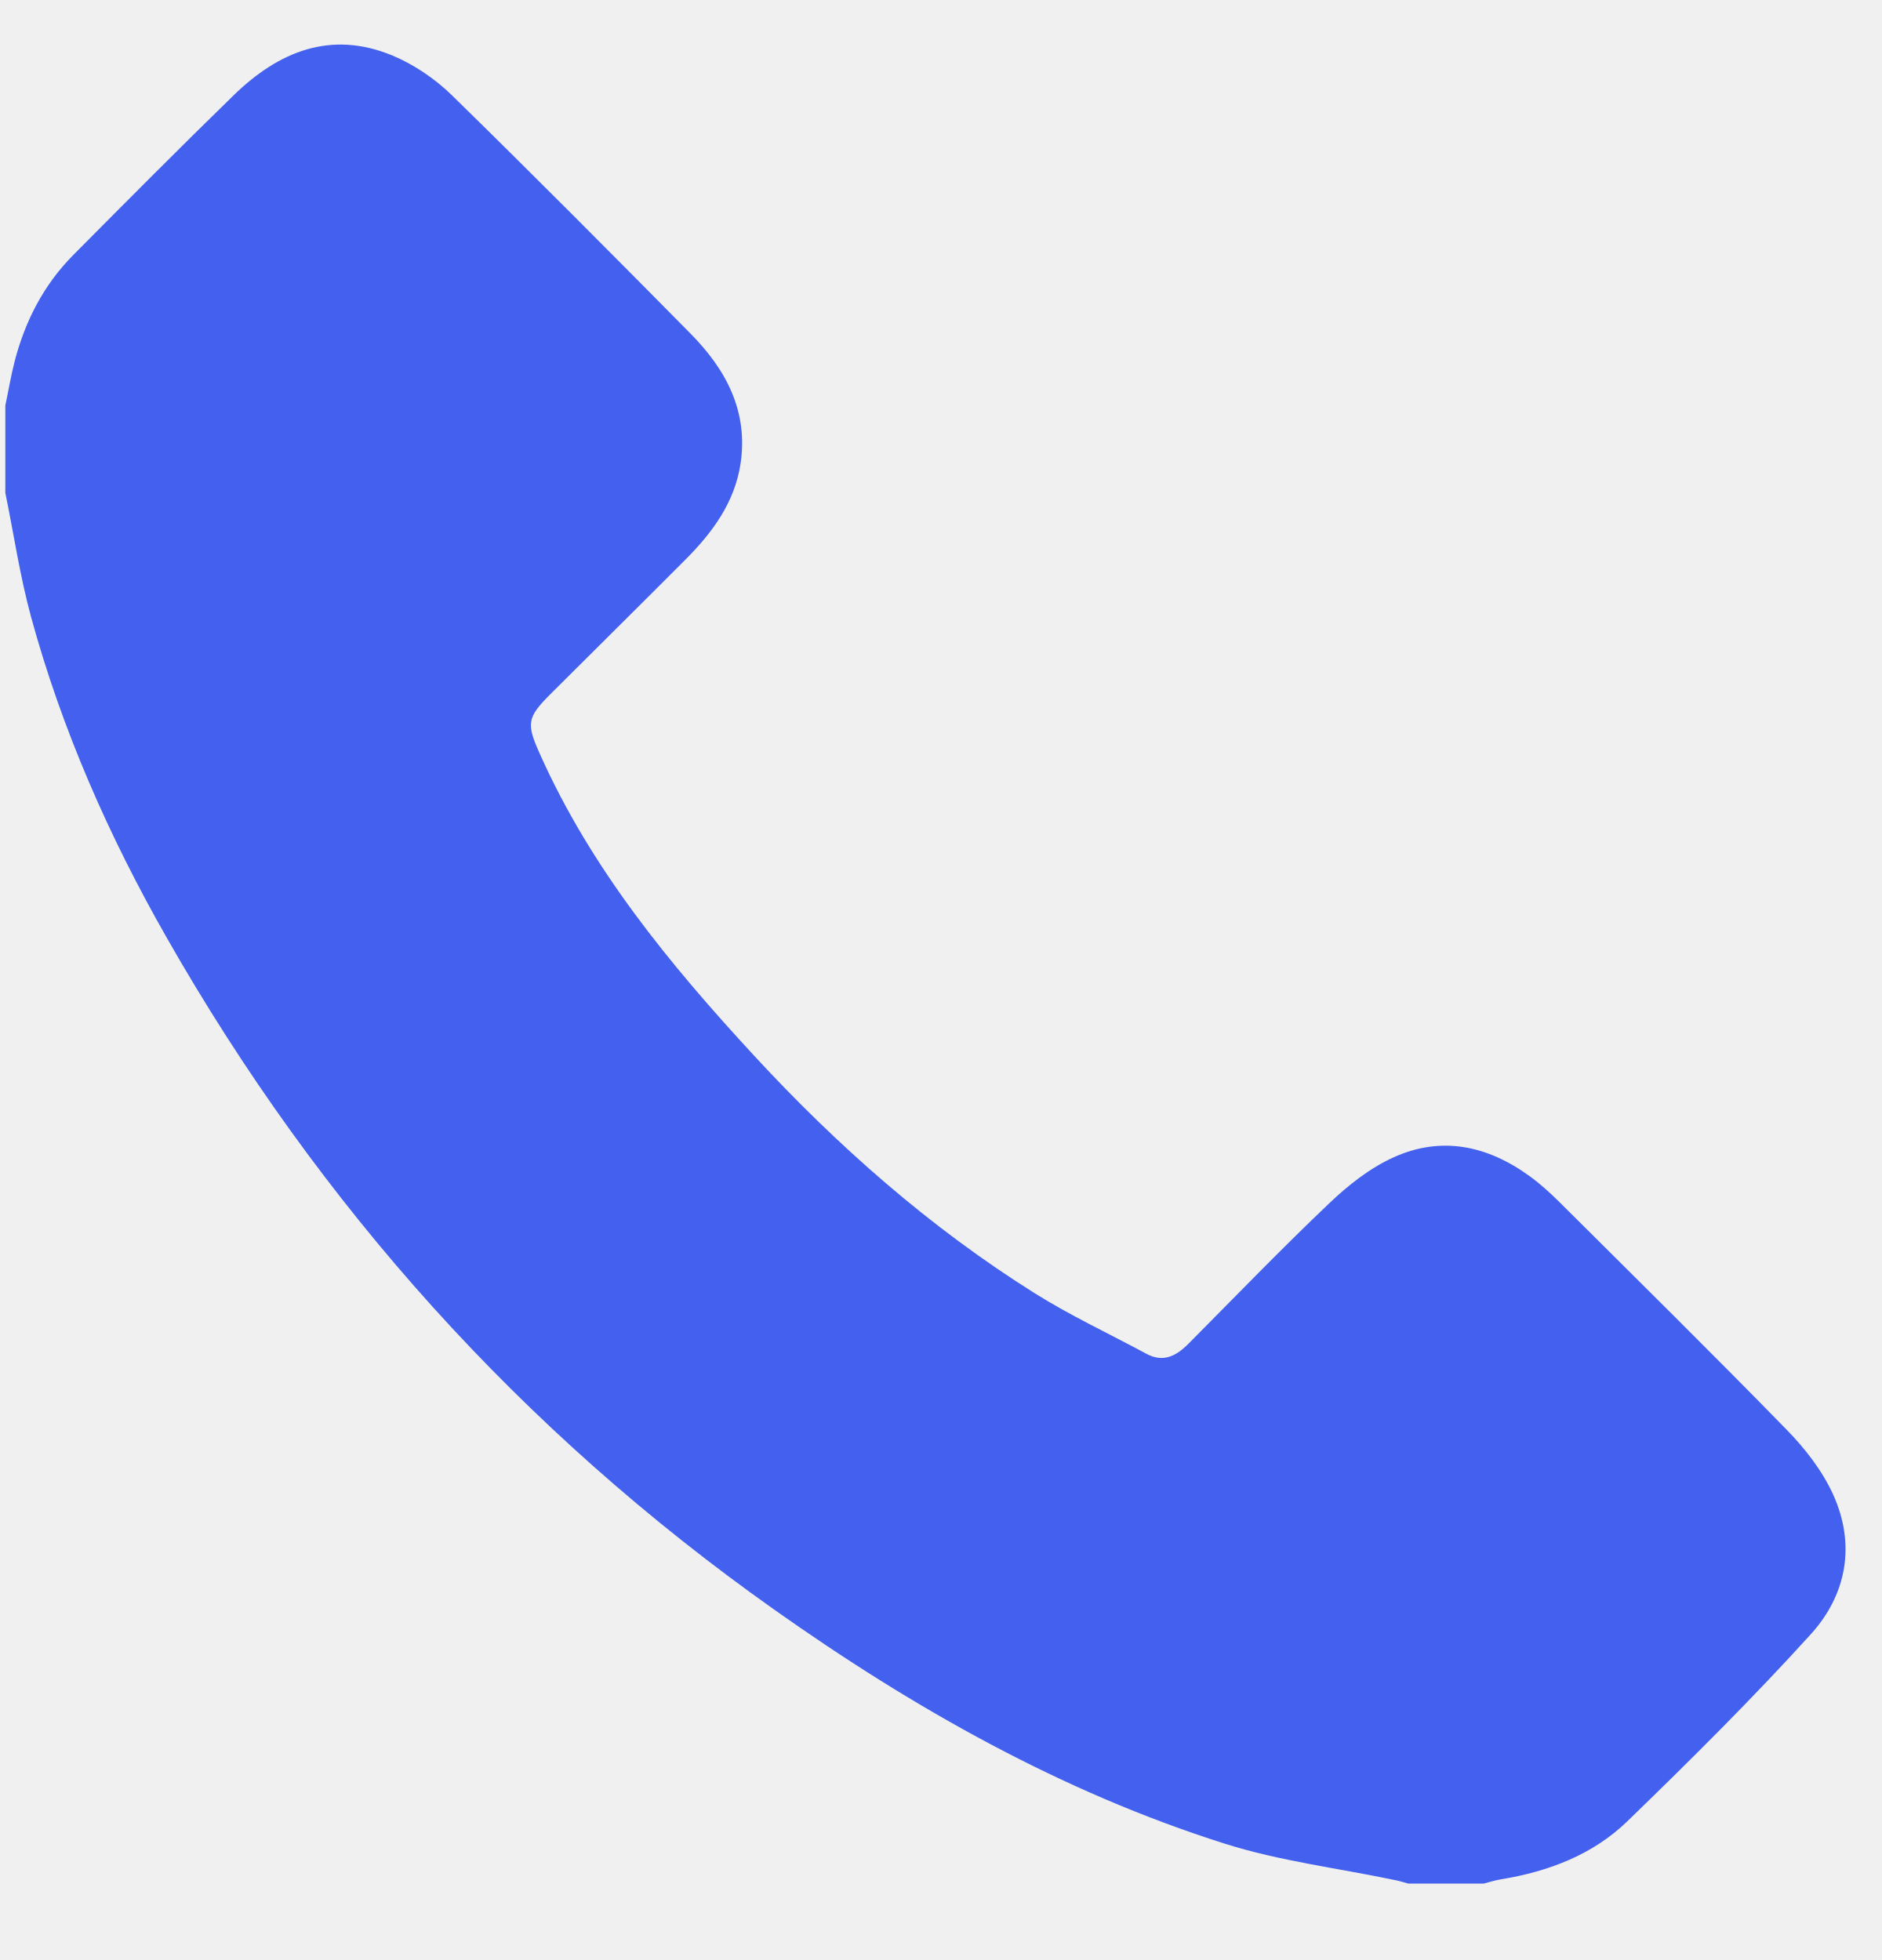
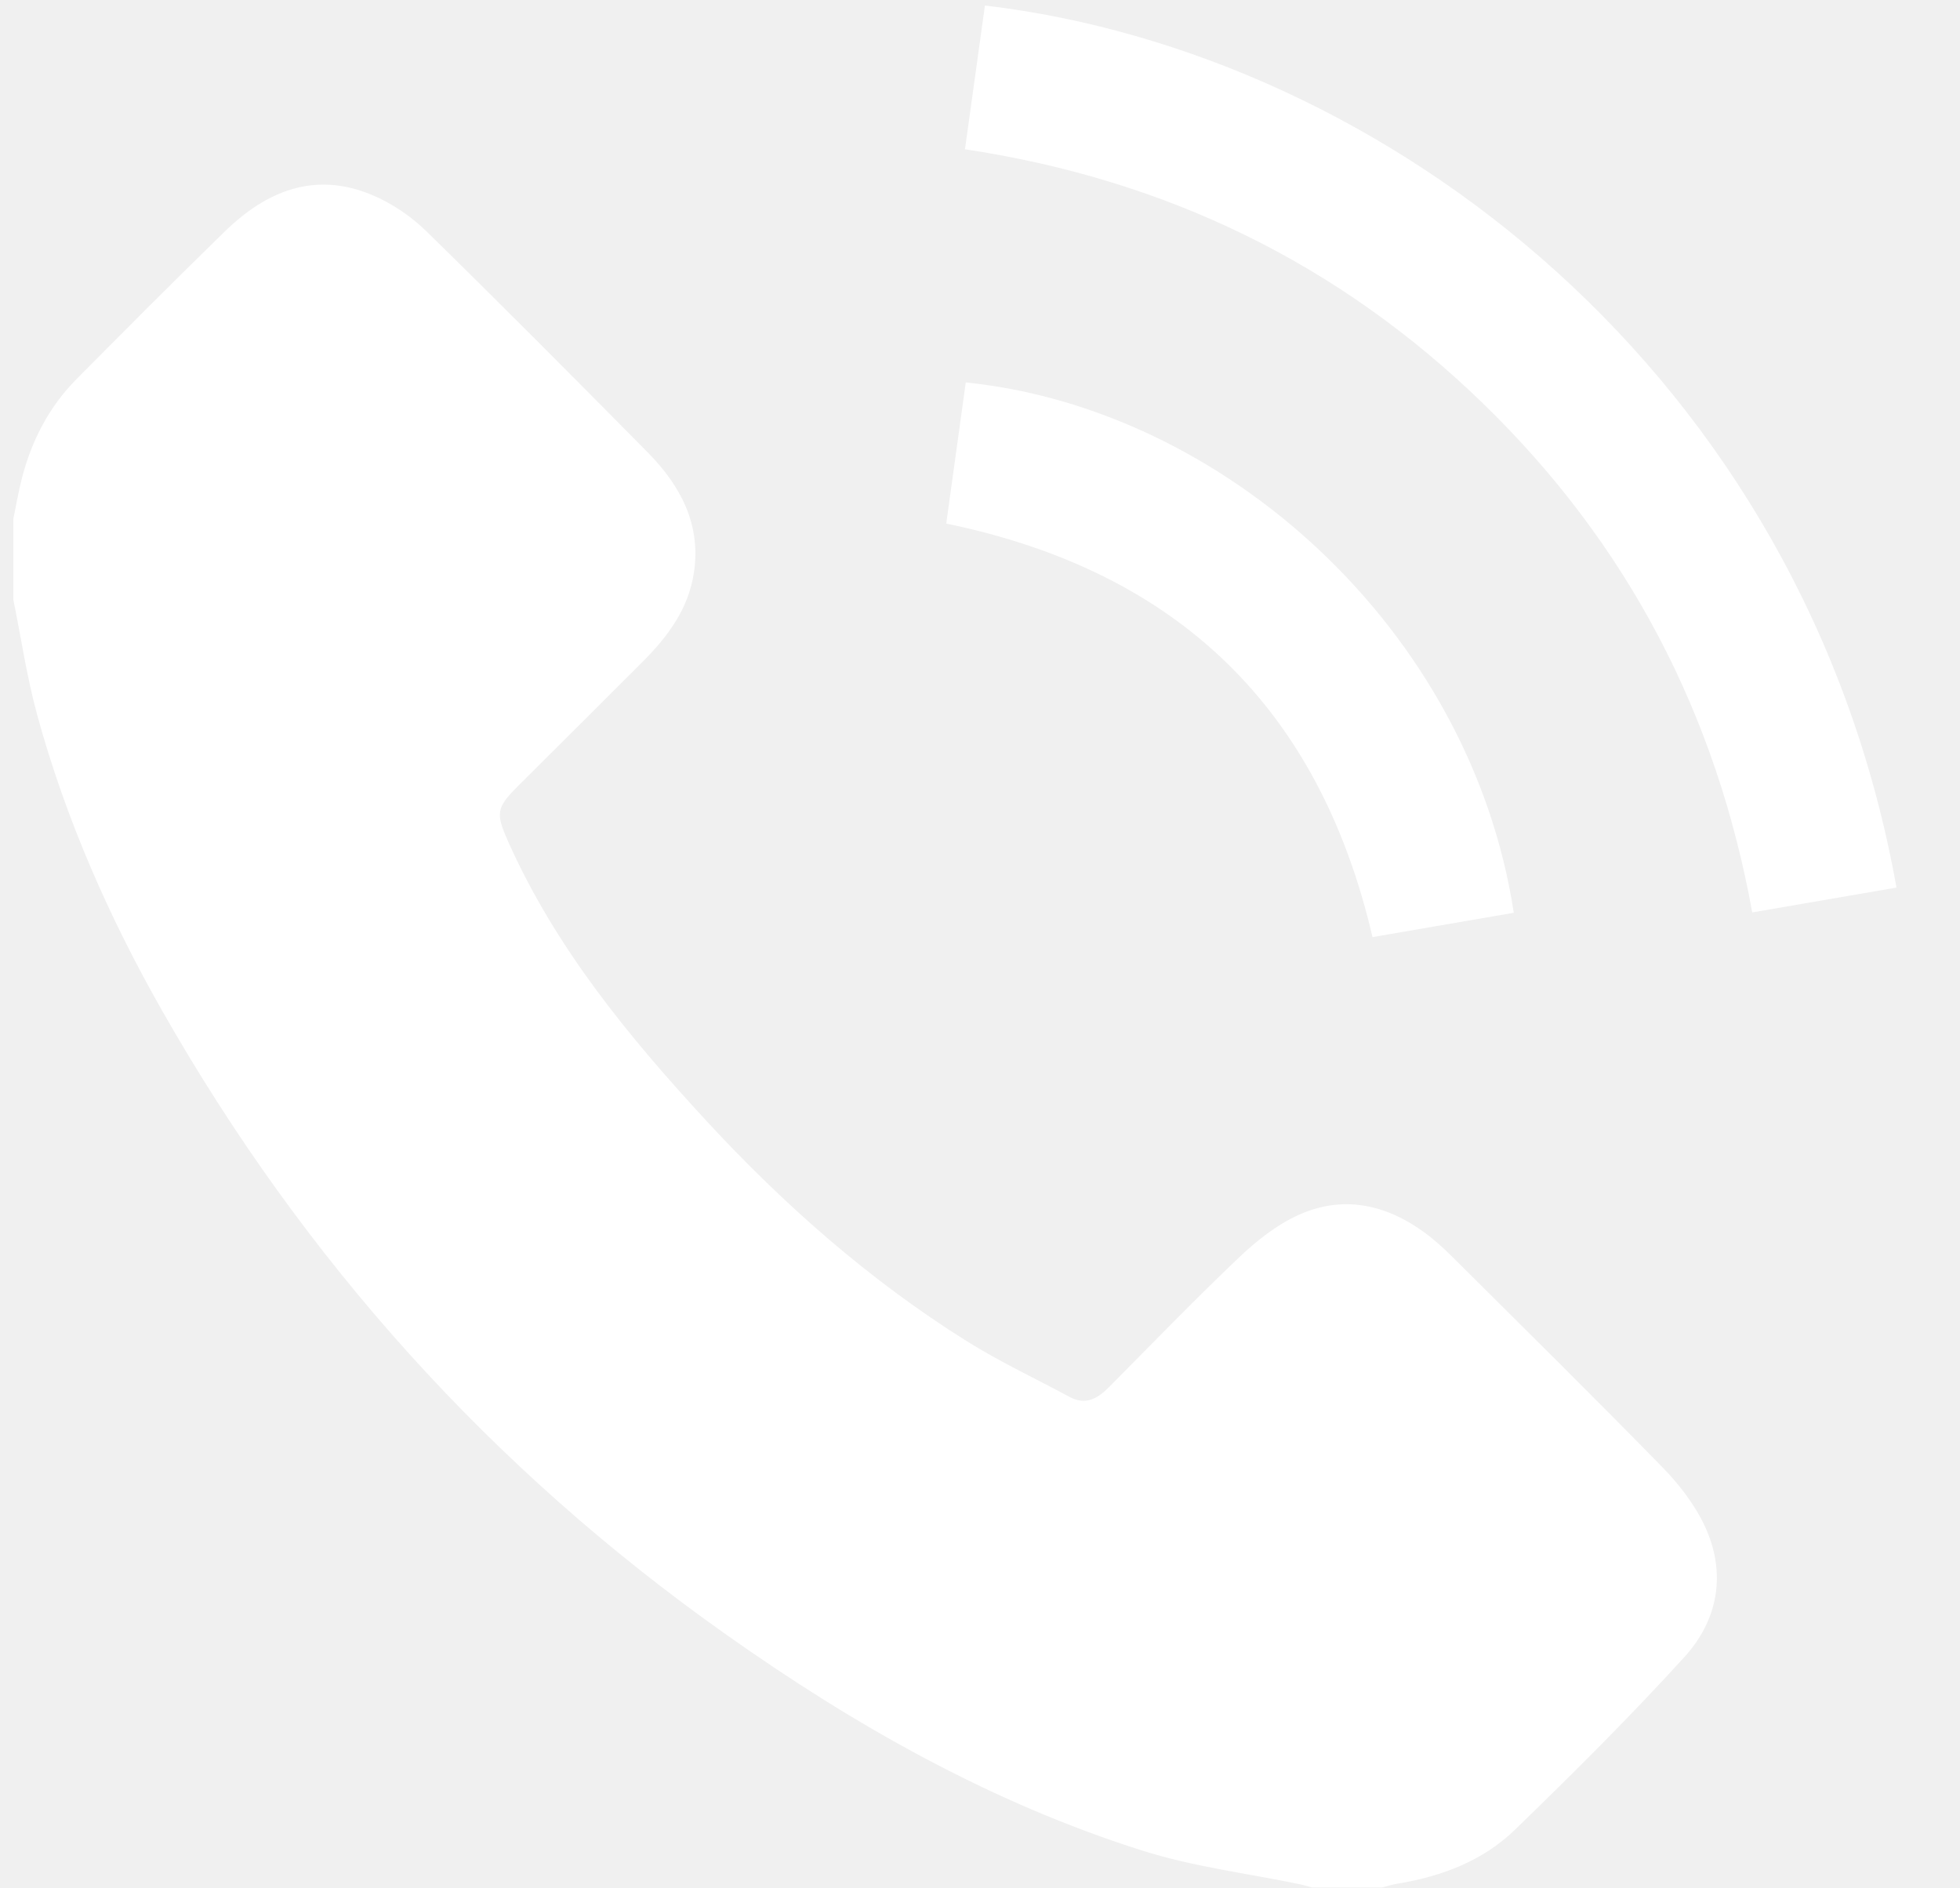
- <svg xmlns="http://www.w3.org/2000/svg" width="24" height="25" viewBox="0 0 24 25" fill="none">
-   <path d="M0.068 5.171C0.108 4.984 0.139 4.794 0.187 4.608C0.321 4.092 0.559 3.63 0.937 3.25C1.615 2.567 2.293 1.884 2.983 1.212C3.556 0.655 4.223 0.382 5.009 0.71C5.282 0.825 5.546 1.004 5.759 1.211C6.785 2.215 7.797 3.233 8.806 4.255C9.256 4.711 9.544 5.242 9.444 5.913C9.368 6.414 9.082 6.796 8.737 7.142C8.165 7.716 7.588 8.286 7.014 8.859C6.719 9.154 6.713 9.233 6.884 9.615C7.537 11.079 8.538 12.296 9.611 13.459C10.68 14.618 11.858 15.656 13.196 16.496C13.652 16.782 14.144 17.011 14.618 17.267C14.838 17.386 15.003 17.293 15.158 17.137C15.753 16.538 16.34 15.929 16.951 15.348C17.192 15.118 17.468 14.9 17.767 14.764C18.379 14.484 18.97 14.612 19.505 15.001C19.641 15.099 19.767 15.214 19.887 15.333C20.856 16.298 21.831 17.259 22.786 18.238C23.018 18.475 23.234 18.754 23.372 19.052C23.668 19.695 23.553 20.337 23.091 20.846C22.343 21.671 21.551 22.457 20.751 23.232C20.311 23.658 19.745 23.872 19.141 23.971C19.067 23.983 18.994 24.006 18.922 24.025C18.601 24.025 18.28 24.025 17.959 24.025C17.903 24.01 17.848 23.992 17.791 23.981C17.067 23.829 16.323 23.739 15.621 23.517C13.535 22.856 11.648 21.787 9.872 20.53C6.652 18.252 4.074 15.383 2.123 11.955C1.386 10.662 0.788 9.304 0.395 7.865C0.254 7.347 0.176 6.813 0.068 6.286C0.068 5.914 0.068 5.543 0.068 5.171Z" fill="#4361EE" />
+ <svg xmlns="http://www.w3.org/2000/svg" width="27" height="26" viewBox="0 0 27 26" fill="none">
+   <g clip-path="url(#clip0_1413_3259)">
+     <path d="M0.184 7.146C0.223 6.958 0.255 6.768 0.303 6.583C0.437 6.067 0.675 5.605 1.052 5.224C1.73 4.541 2.409 3.858 3.098 3.187C3.671 2.629 4.338 2.356 5.124 2.685C5.397 2.799 5.661 2.978 5.874 3.186C6.9 4.19 7.912 5.208 8.921 6.23C9.371 6.686 9.66 7.217 9.559 7.888C9.484 8.389 9.197 8.771 8.852 9.116C8.28 9.69 7.703 10.261 7.13 10.833C6.834 11.129 6.829 11.207 6.999 11.59C7.652 13.053 8.653 14.271 9.726 15.434C10.796 16.593 11.973 17.631 13.311 18.47C13.767 18.756 14.259 18.986 14.734 19.242C14.953 19.36 15.118 19.267 15.273 19.111C15.868 18.512 16.455 17.904 17.067 17.322C17.308 17.093 17.583 16.875 17.882 16.738C18.494 16.459 19.085 16.586 19.62 16.975C19.756 17.074 19.882 17.189 20.002 17.308C20.972 18.273 21.946 19.233 22.902 20.212C23.134 20.45 23.349 20.729 23.487 21.027C23.784 21.67 23.669 22.312 23.207 22.821C22.458 23.645 21.666 24.432 20.866 25.207C20.426 25.633 19.86 25.846 19.256 25.946C19.182 25.958 19.11 25.981 19.037 25.999C18.716 25.999 18.396 25.999 18.074 25.999C18.018 25.985 17.963 25.967 17.907 25.955C17.182 25.804 16.438 25.714 15.736 25.491C13.65 24.831 11.763 23.762 9.987 22.504C6.767 20.227 4.189 17.357 2.238 13.93C1.502 12.636 0.903 11.278 0.51 9.839C0.369 9.322 0.291 8.788 0.184 8.261C0.184 7.889 0.184 7.518 0.184 7.146Z" fill="white" />
+     <path d="M26.125 12.226C25.464 12.34 24.819 12.451 24.138 12.568C23.642 9.831 22.416 7.484 20.425 5.553C18.439 3.627 16.064 2.473 13.293 2.056C13.386 1.385 13.478 0.731 13.568 0.076C19.09 0.729 24.86 5.152 26.125 12.226Z" fill="white" />
+     <path d="M20.853 12.573C20.209 12.684 19.565 12.795 18.907 12.908C18.175 9.764 16.233 7.872 13.035 7.212C13.123 6.575 13.214 5.922 13.304 5.268C16.858 5.629 20.255 8.663 20.853 12.573Z" fill="white" />
+   </g>
+   <defs>
+     <clipPath id="clip0_1413_3259">
+       <rect width="26" height="26" fill="white" transform="translate(0.183594)" />
+     </clipPath>
+   </defs>
</svg>
